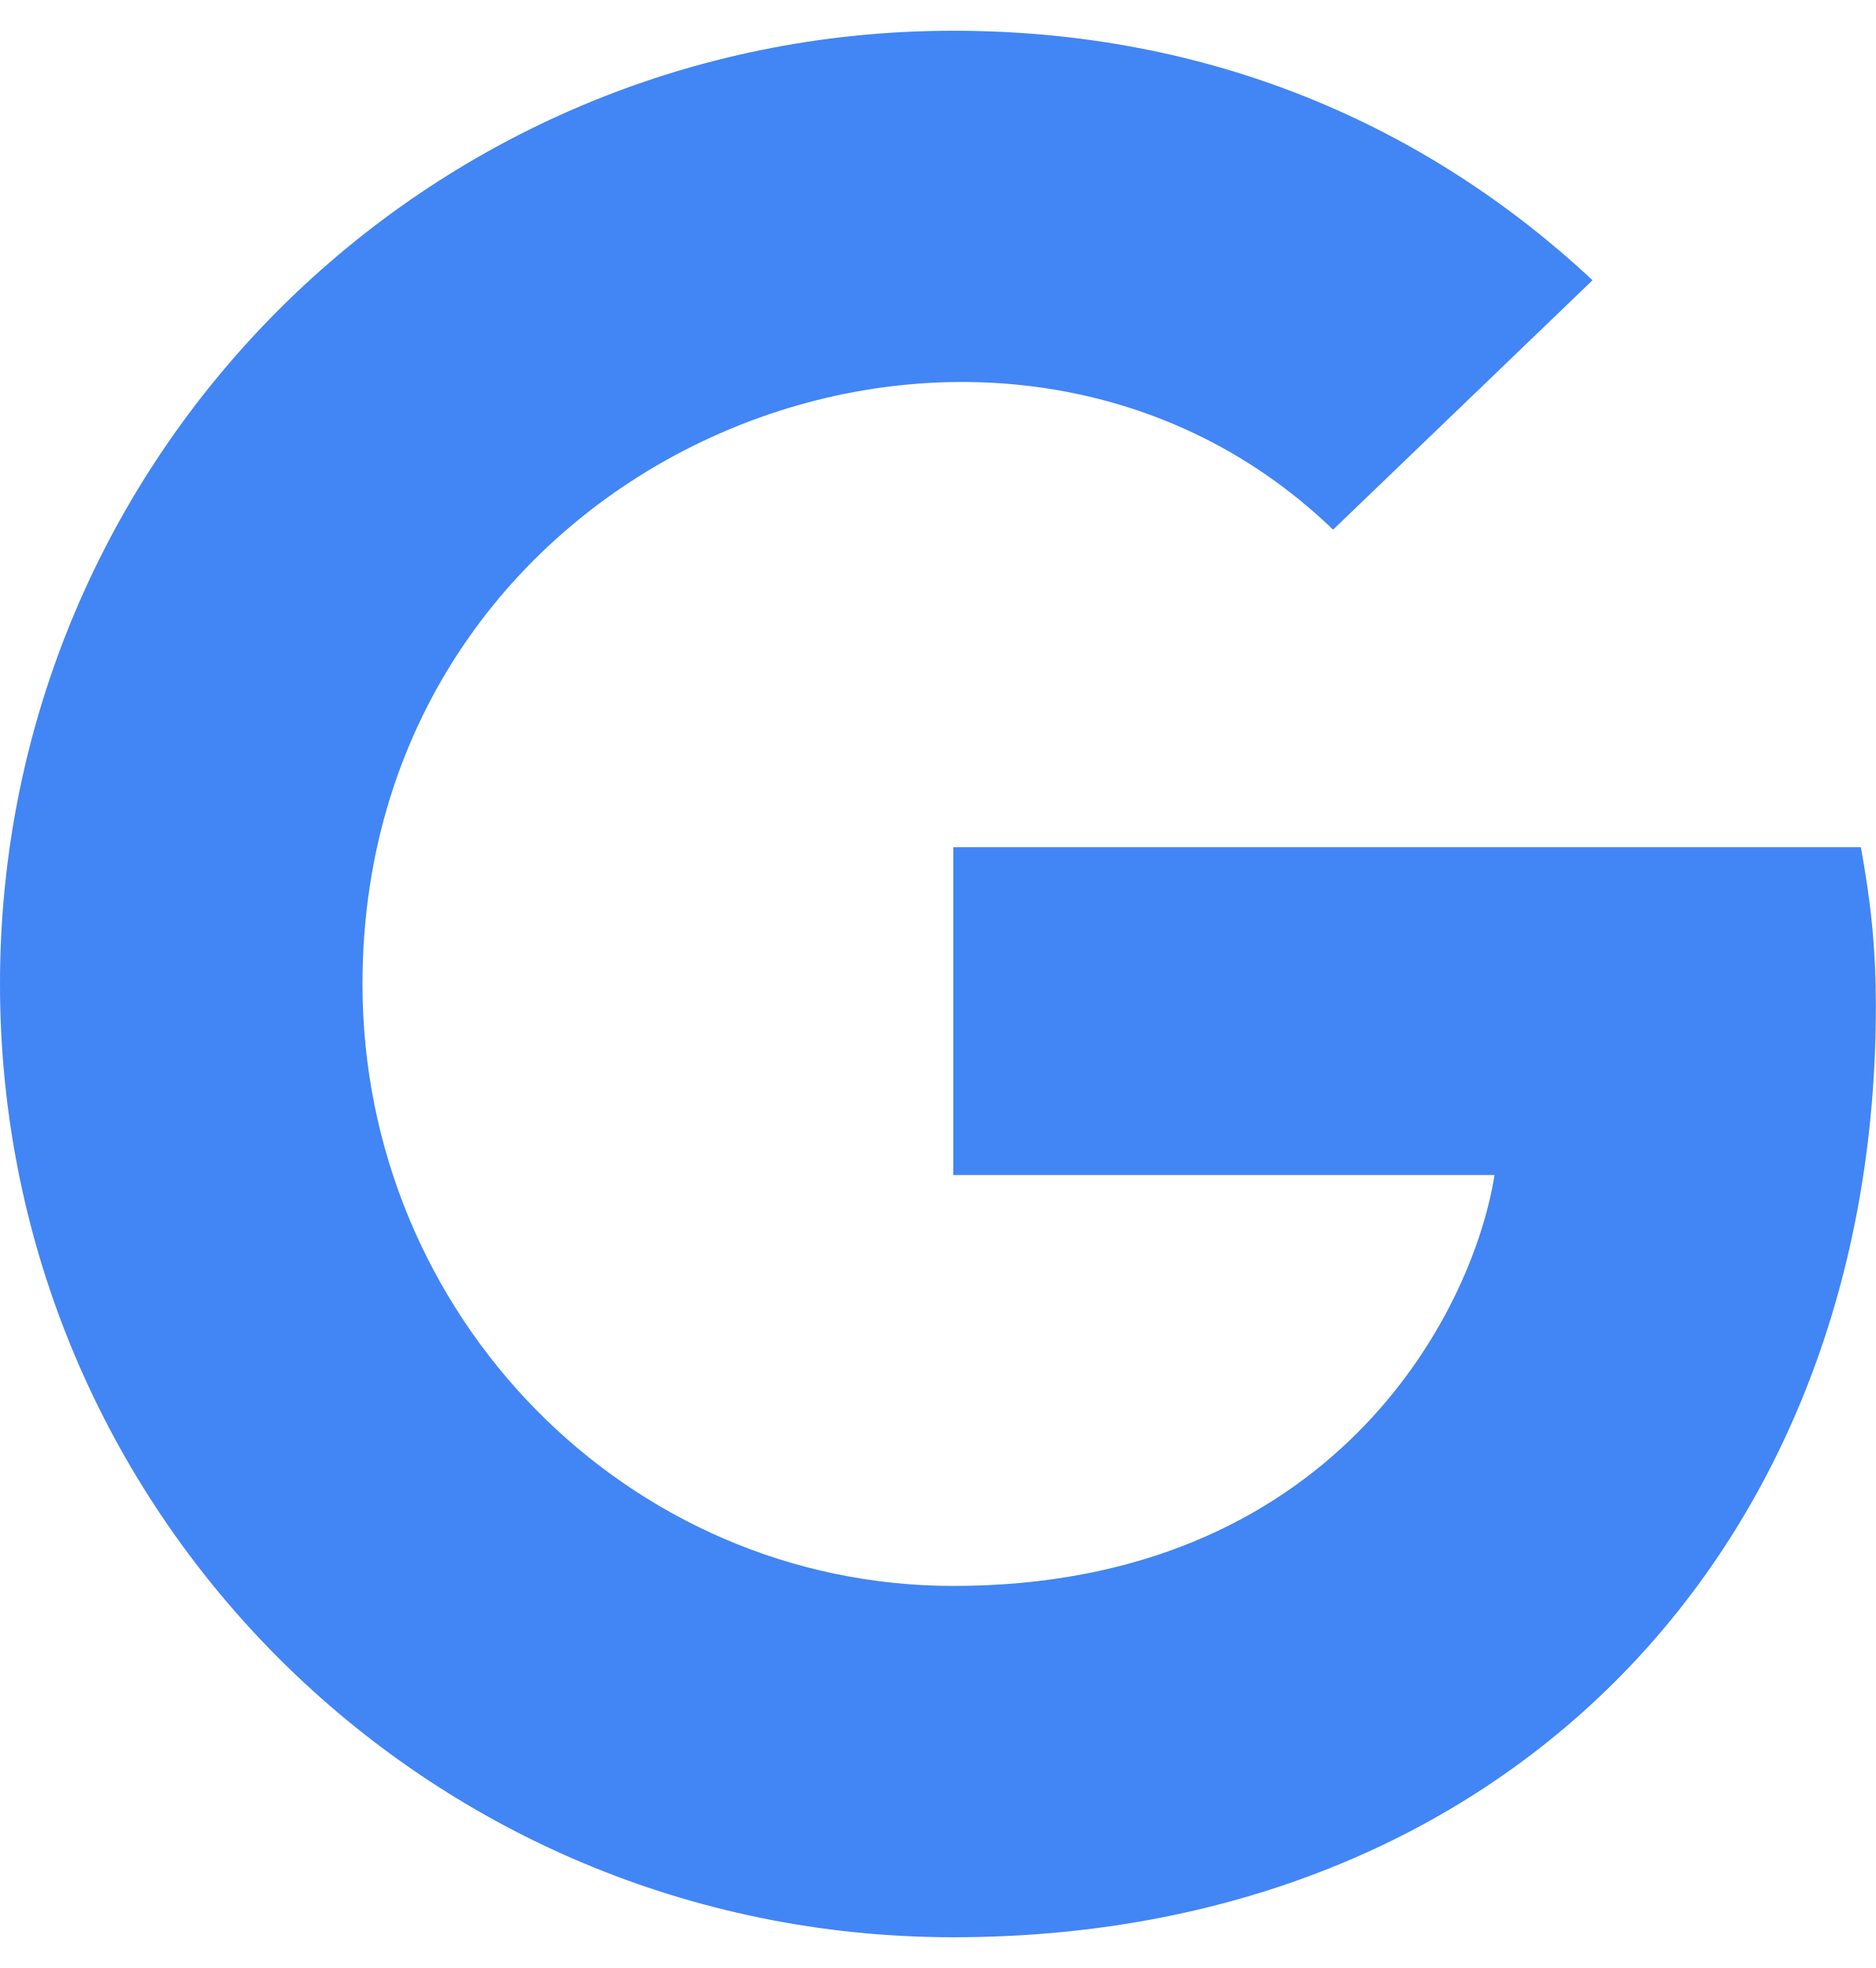
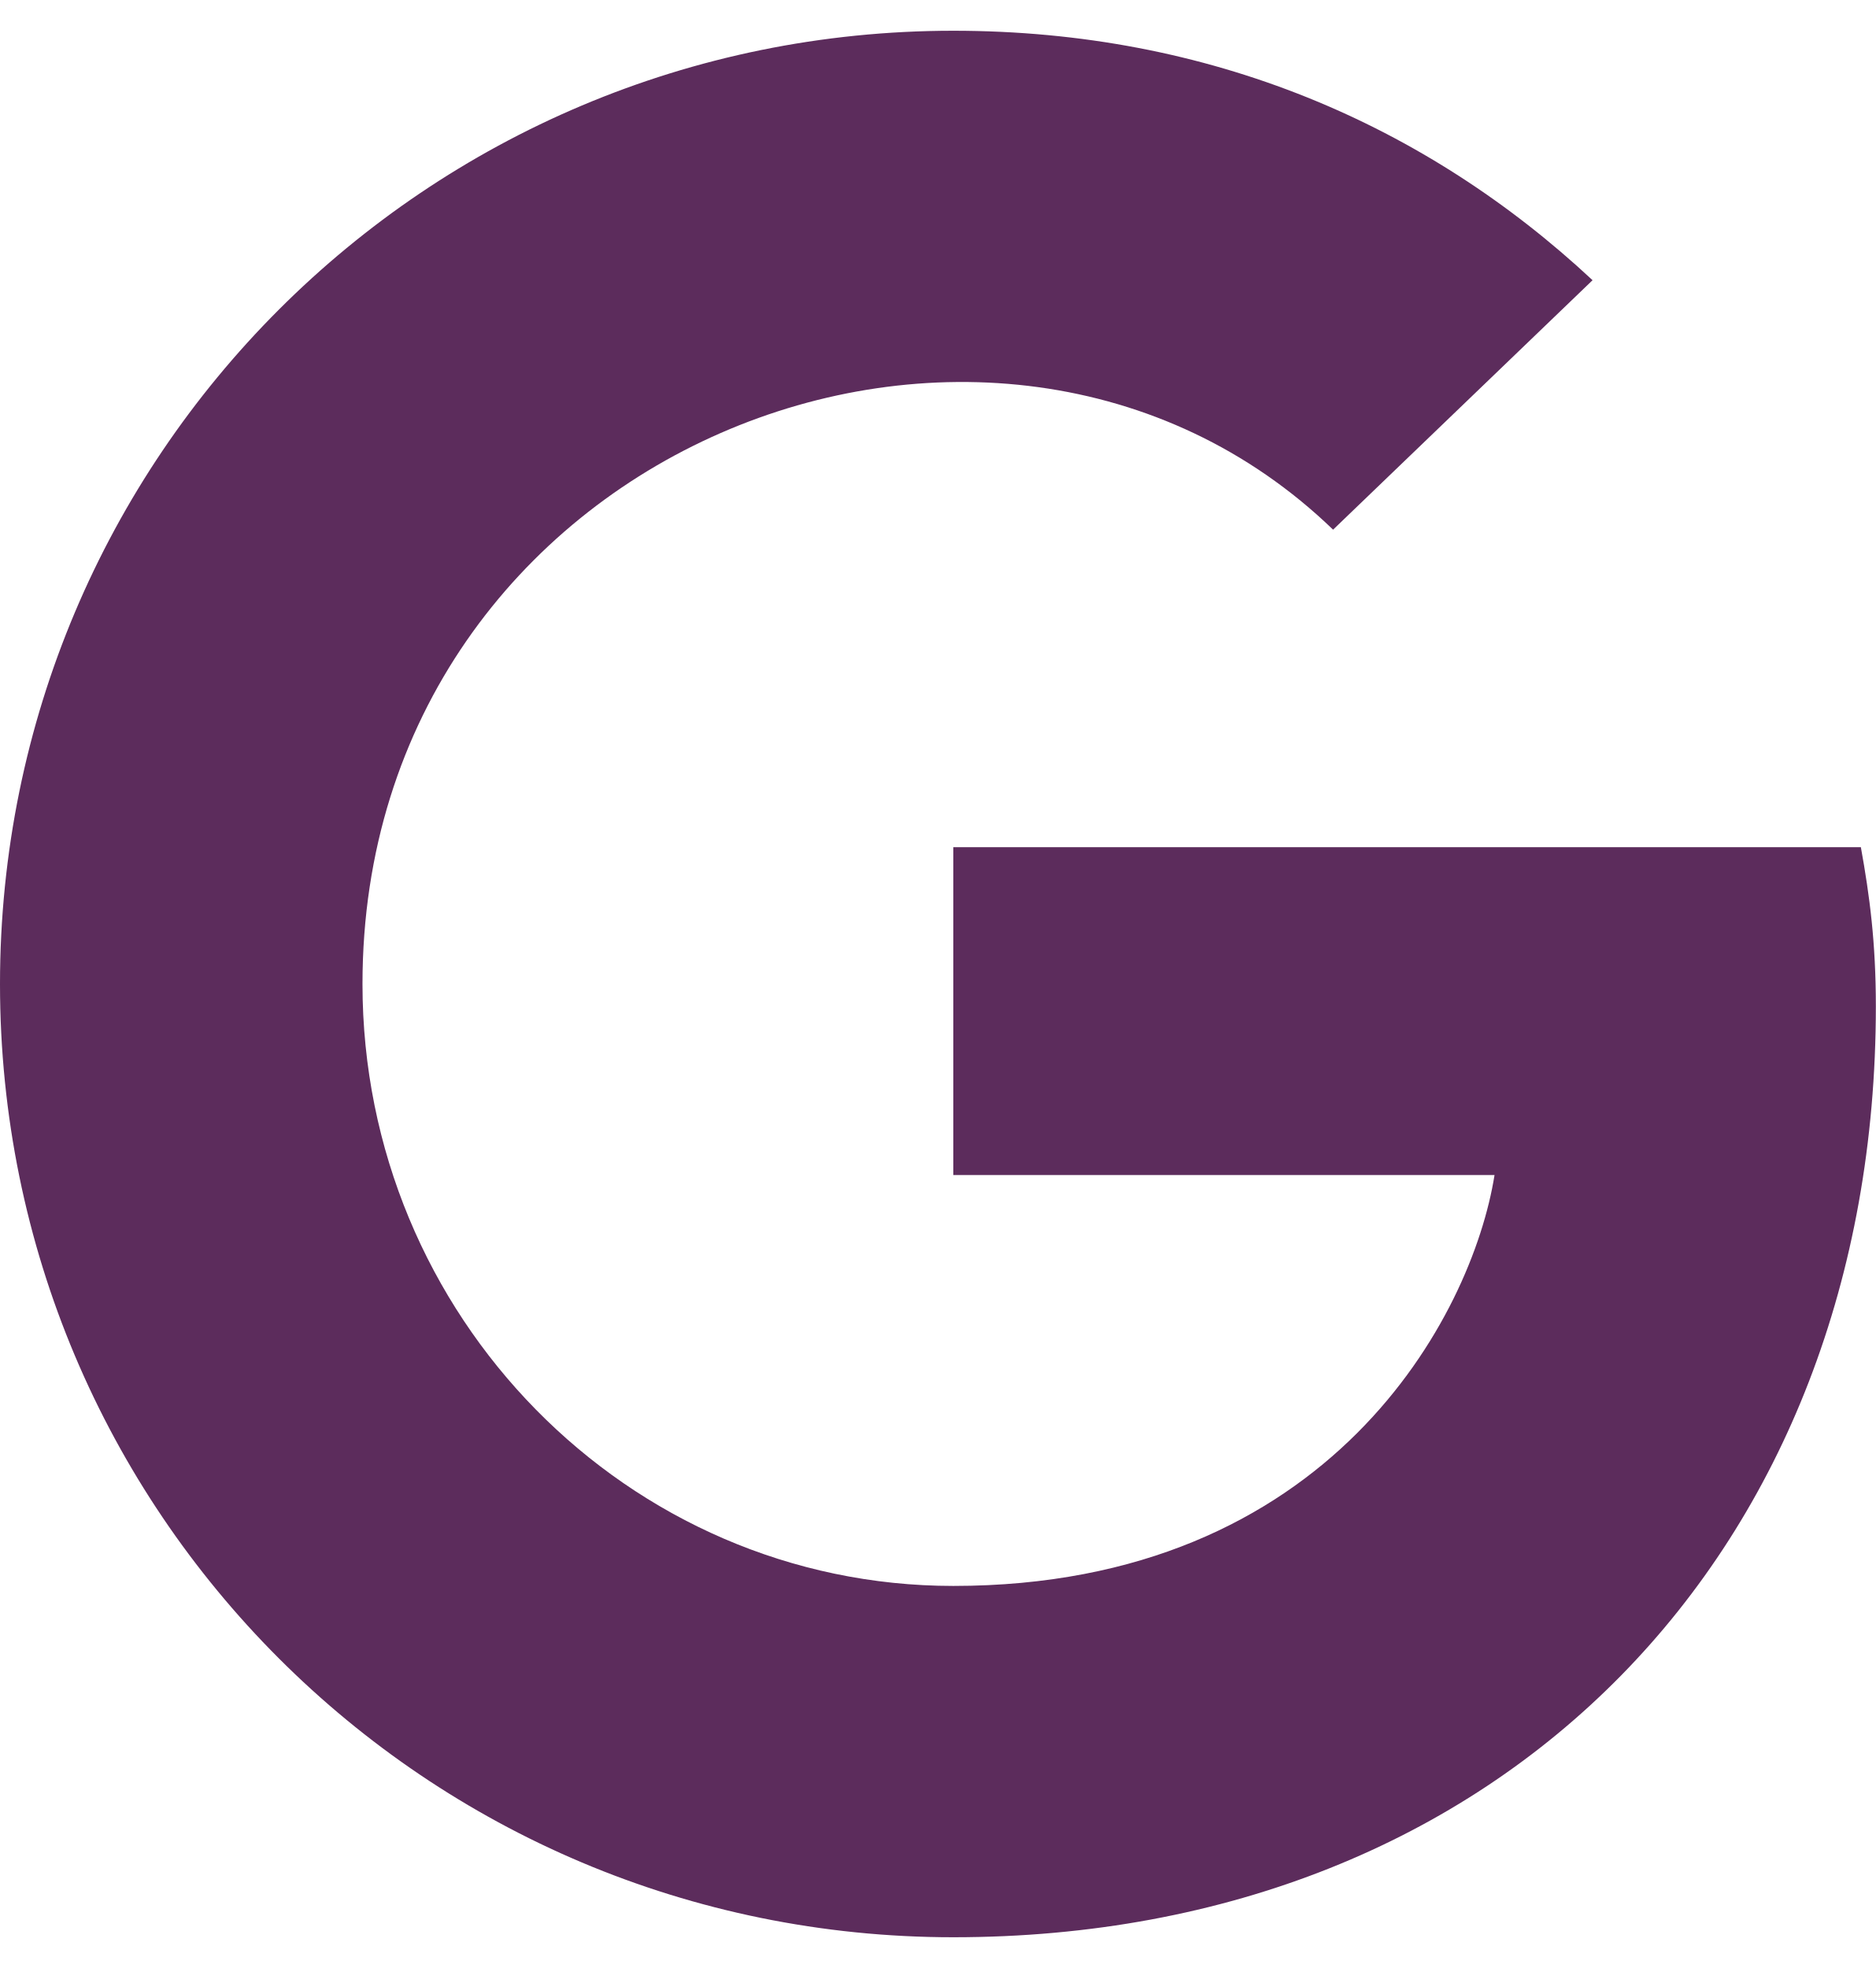
<svg xmlns="http://www.w3.org/2000/svg" aria-hidden="true" focusable="false" data-prefix="fab" data-icon="google" class="svg-inline--fa fa-google fa-w-16" role="img" viewBox="0 0 488 512">
-   <path fill="#4285f4" d="M488 261.8C488 403.3 391.1 504 248 504 110.8 504 0 393.2 0 256S110.8 8 248 8c66.8 0 123 24.5 166.3 64.9l-67.5 64.9C258.5 52.6 94.3 116.6 94.3 256c0 86.5 69.1 156.6 153.7 156.6 98.2 0 135-70.4 140.8-106.9H248v-85.3h236.1c2.3 12.7 3.9 24.9 3.9 41.4z" />
+   <path fill="#4a154be6" d="M488 261.8C488 403.3 391.1 504 248 504 110.8 504 0 393.2 0 256S110.8 8 248 8c66.8 0 123 24.5 166.3 64.9l-67.5 64.9C258.5 52.6 94.3 116.6 94.3 256c0 86.5 69.1 156.6 153.7 156.6 98.2 0 135-70.4 140.8-106.9H248v-85.3h236.1c2.3 12.7 3.9 24.9 3.9 41.4z" />
</svg>
